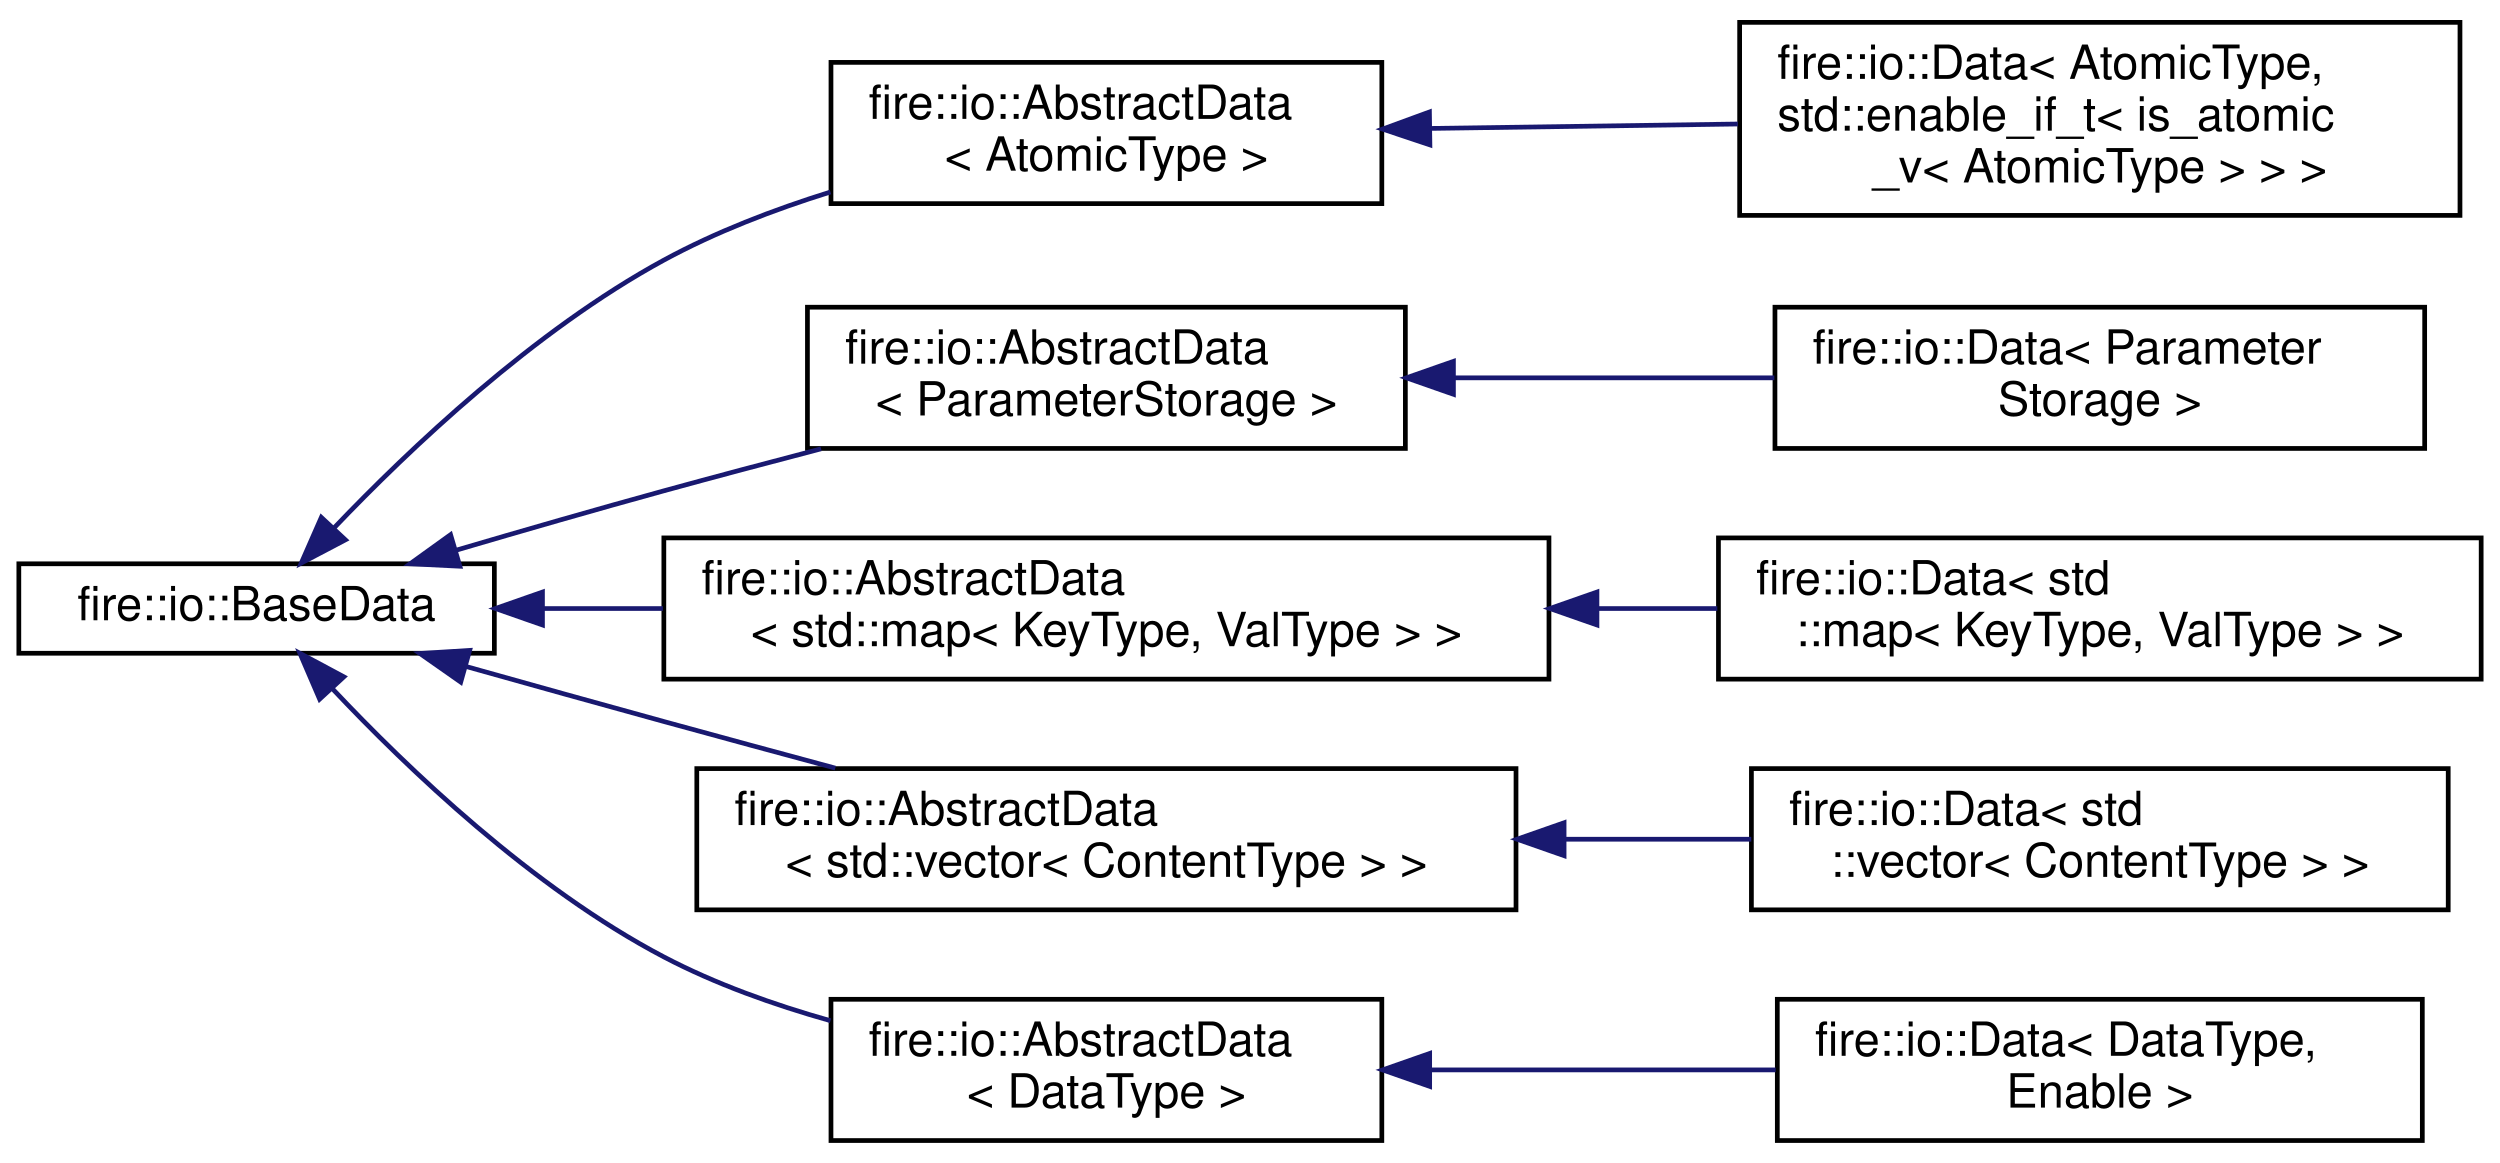
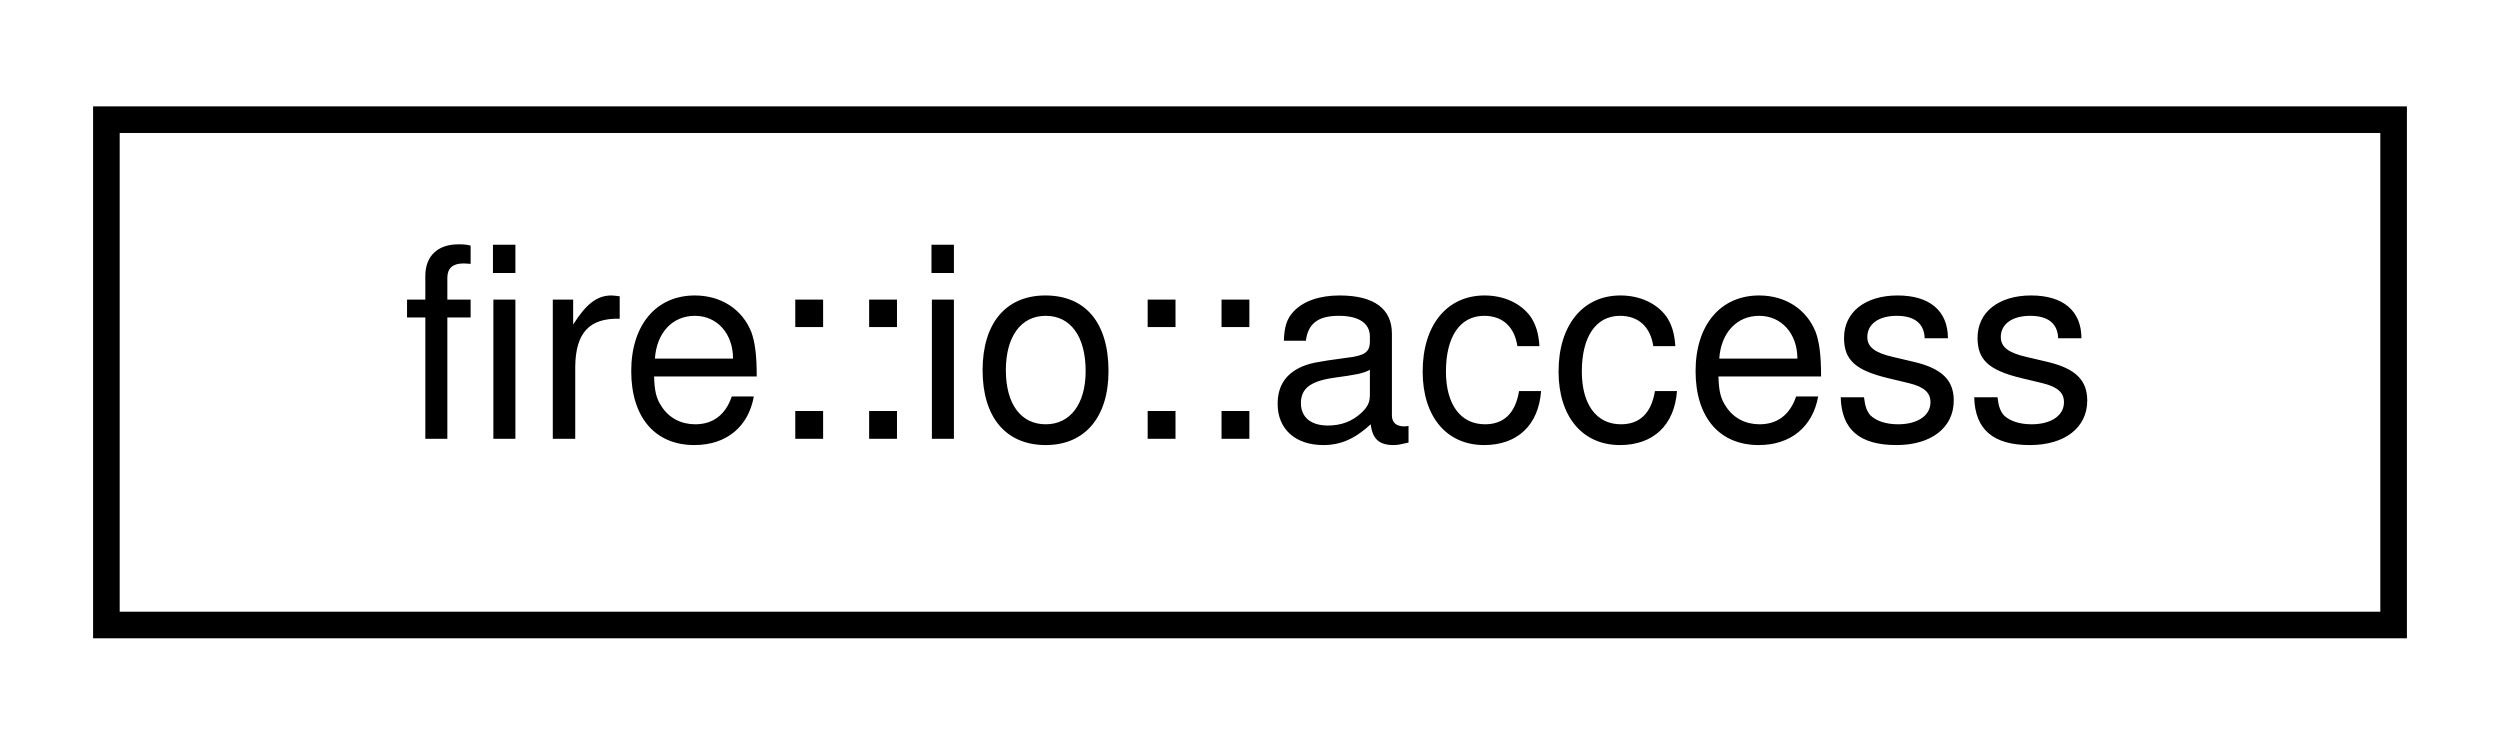
- <svg xmlns="http://www.w3.org/2000/svg" xmlns:xlink="http://www.w3.org/1999/xlink" width="531pt" height="247pt" viewBox="0.00 0.00 531.00 246.50">
-   <g id="graph0" class="graph" transform="scale(1 1) rotate(0) translate(4 242.5)">
+ <svg xmlns="http://www.w3.org/2000/svg" xmlns:xlink="http://www.w3.org/1999/xlink" width="94pt" height="28pt" viewBox="0.00 0.00 94.00 28.00">
+   <g id="graph0" class="graph" transform="scale(1 1) rotate(0) translate(4 24)">
    <g id="node1" class="node">
      <g id="a_node1">
-         <a xlink:href="classfire_1_1io_1_1BaseData.html" target="_top" xlink:title="Empty data base allowing recursion.">
-           <polygon fill="none" stroke="black" points="0,-104 0,-123 101,-123 101,-104 0,-104" />
-           <text text-anchor="middle" x="50.5" y="-111" font-family="Helvetica,sans-Serif" font-size="10.00">fire::io::BaseData</text>
+         <a xlink:href="structfire_1_1io_1_1access.html" target="_top" xlink:title="empty struct for connecting a instance of Data and the type it wraps">
+           <polygon fill="none" stroke="black" points="0,-0.5 0,-19.5 86,-19.5 86,-0.5 0,-0.5" />
+           <text text-anchor="middle" x="43" y="-7.5" font-family="Helvetica,sans-Serif" font-size="10.00">fire::io::access</text>
        </a>
      </g>
    </g>
-     <g id="node2" class="node">
-       <g id="a_node2">
-         <a xlink:href="classfire_1_1io_1_1AbstractData.html" target="_top" xlink:title=" ">
-           <polygon fill="none" stroke="black" points="172.5,-199.5 172.5,-229.5 289.5,-229.5 289.5,-199.5 172.5,-199.5" />
-           <text text-anchor="start" x="180.5" y="-217.5" font-family="Helvetica,sans-Serif" font-size="10.00">fire::io::AbstractData</text>
-           <text text-anchor="middle" x="231" y="-206.5" font-family="Helvetica,sans-Serif" font-size="10.00">&lt; AtomicType &gt;</text>
-         </a>
-       </g>
-     </g>
-     <g id="edge1" class="edge">
-       <path fill="none" stroke="midnightblue" d="M66.96,-130.63C82.96,-147.39 109.43,-172.51 137,-187.5 147.93,-193.44 160.31,-198.21 172.39,-201.97" />
-       <polygon fill="midnightblue" stroke="midnightblue" points="69.37,-128.09 59.99,-123.16 64.25,-132.86 69.37,-128.09" />
-     </g>
-     <g id="node4" class="node">
-       <g id="a_node4">
-         <a xlink:href="classfire_1_1io_1_1AbstractData.html" target="_top" xlink:title=" ">
-           <polygon fill="none" stroke="black" points="167.5,-147.5 167.5,-177.5 294.5,-177.5 294.5,-147.5 167.5,-147.5" />
-           <text text-anchor="start" x="175.5" y="-165.5" font-family="Helvetica,sans-Serif" font-size="10.00">fire::io::AbstractData</text>
-           <text text-anchor="middle" x="231" y="-154.5" font-family="Helvetica,sans-Serif" font-size="10.00">&lt; ParameterStorage &gt;</text>
-         </a>
-       </g>
-     </g>
-     <g id="edge3" class="edge">
-       <path fill="none" stroke="midnightblue" d="M92.93,-125.9C106.9,-130.01 122.6,-134.54 137,-138.5 147.77,-141.46 159.28,-144.52 170.39,-147.42" />
-       <polygon fill="midnightblue" stroke="midnightblue" points="93.68,-122.48 83.1,-123 91.7,-129.19 93.68,-122.48" />
-     </g>
-     <g id="node6" class="node">
-       <g id="a_node6">
-         <a xlink:href="classfire_1_1io_1_1AbstractData.html" target="_top" xlink:title=" ">
-           <polygon fill="none" stroke="black" points="137,-98.5 137,-128.5 325,-128.5 325,-98.5 137,-98.5" />
-           <text text-anchor="start" x="145" y="-116.5" font-family="Helvetica,sans-Serif" font-size="10.00">fire::io::AbstractData</text>
-           <text text-anchor="middle" x="231" y="-105.5" font-family="Helvetica,sans-Serif" font-size="10.00">&lt; std::map&lt; KeyType, ValType &gt; &gt;</text>
-         </a>
-       </g>
-     </g>
-     <g id="edge5" class="edge">
-       <path fill="none" stroke="midnightblue" d="M111.39,-113.5C119.6,-113.5 128.18,-113.5 136.8,-113.5" />
-       <polygon fill="midnightblue" stroke="midnightblue" points="111.22,-110 101.22,-113.5 111.22,-117 111.22,-110" />
-     </g>
-     <g id="node8" class="node">
-       <g id="a_node8">
-         <a xlink:href="classfire_1_1io_1_1AbstractData.html" target="_top" xlink:title=" ">
-           <polygon fill="none" stroke="black" points="144,-49.5 144,-79.5 318,-79.5 318,-49.5 144,-49.5" />
-           <text text-anchor="start" x="152" y="-67.5" font-family="Helvetica,sans-Serif" font-size="10.00">fire::io::AbstractData</text>
-           <text text-anchor="middle" x="231" y="-56.5" font-family="Helvetica,sans-Serif" font-size="10.00">&lt; std::vector&lt; ContentType &gt; &gt;</text>
-         </a>
-       </g>
-     </g>
-     <g id="edge7" class="edge">
-       <path fill="none" stroke="midnightblue" d="M95.13,-101.15C108.55,-97.38 123.38,-93.24 137,-89.5 148.77,-86.27 161.39,-82.84 173.42,-79.6" />
-       <polygon fill="midnightblue" stroke="midnightblue" points="93.86,-97.87 85.18,-103.95 95.76,-104.61 93.86,-97.87" />
-     </g>
-     <g id="node10" class="node">
-       <g id="a_node10">
-         <a xlink:href="classfire_1_1io_1_1AbstractData.html" target="_top" xlink:title="Type-specific base class to hold common data methods.">
-           <polygon fill="none" stroke="black" points="172.5,-0.5 172.5,-30.5 289.5,-30.5 289.5,-0.5 172.5,-0.5" />
-           <text text-anchor="start" x="180.5" y="-18.5" font-family="Helvetica,sans-Serif" font-size="10.00">fire::io::AbstractData</text>
-           <text text-anchor="middle" x="231" y="-7.5" font-family="Helvetica,sans-Serif" font-size="10.00">&lt; DataType &gt;</text>
-         </a>
-       </g>
-     </g>
-     <g id="edge9" class="edge">
-       <path fill="none" stroke="midnightblue" d="M66.61,-96.46C82.51,-79.57 109.06,-54.15 137,-39.5 147.93,-33.77 160.31,-29.35 172.39,-25.95" />
-       <polygon fill="midnightblue" stroke="midnightblue" points="63.89,-94.25 59.7,-103.99 69.04,-98.99 63.89,-94.25" />
-     </g>
-     <g id="node3" class="node">
-       <g id="a_node3">
-         <a xlink:href="classfire_1_1io_1_1Data_3_01AtomicType_00_01std_1_1enable__if__t_3_01is__atomic__v_3_01AtomicType_01_4_01_4_01_4.html" target="_top" xlink:title="Data wrapper for atomic types.">
-           <polygon fill="none" stroke="black" points="365.5,-197 365.5,-238 518.5,-238 518.5,-197 365.5,-197" />
-           <text text-anchor="start" x="373.5" y="-226" font-family="Helvetica,sans-Serif" font-size="10.00">fire::io::Data&lt; AtomicType,</text>
-           <text text-anchor="start" x="373.5" y="-215" font-family="Helvetica,sans-Serif" font-size="10.00"> std::enable_if_t&lt; is_atomic</text>
-           <text text-anchor="middle" x="442" y="-204" font-family="Helvetica,sans-Serif" font-size="10.00">_v&lt; AtomicType &gt; &gt; &gt;</text>
-         </a>
-       </g>
-     </g>
-     <g id="edge2" class="edge">
-       <path fill="none" stroke="midnightblue" d="M299.72,-215.47C320.6,-215.77 343.73,-216.1 365.12,-216.41" />
-       <polygon fill="midnightblue" stroke="midnightblue" points="299.71,-211.97 289.66,-215.33 299.61,-218.97 299.71,-211.97" />
-     </g>
-     <g id="node5" class="node">
-       <g id="a_node5">
-         <a xlink:href="classfire_1_1io_1_1Data_3_01ParameterStorage_01_4.html" target="_top" xlink:title="io::Data specialization for ParameterStorage">
-           <polygon fill="none" stroke="black" points="373,-147.5 373,-177.5 511,-177.5 511,-147.5 373,-147.5" />
-           <text text-anchor="start" x="381" y="-165.5" font-family="Helvetica,sans-Serif" font-size="10.00">fire::io::Data&lt; Parameter</text>
-           <text text-anchor="middle" x="442" y="-154.5" font-family="Helvetica,sans-Serif" font-size="10.00">Storage &gt;</text>
-         </a>
-       </g>
-     </g>
-     <g id="edge4" class="edge">
-       <path fill="none" stroke="midnightblue" d="M304.71,-162.5C326.83,-162.5 351.06,-162.5 372.87,-162.5" />
-       <polygon fill="midnightblue" stroke="midnightblue" points="304.71,-159 294.71,-162.5 304.71,-166 304.71,-159" />
-     </g>
-     <g id="node7" class="node">
-       <g id="a_node7">
-         <a xlink:href="classfire_1_1io_1_1Data_3_01std_1_1map_3_01KeyType_00_01ValType_01_4_01_4.html" target="_top" xlink:title="Our wrapper around std::map.">
-           <polygon fill="none" stroke="black" points="361,-98.5 361,-128.5 523,-128.5 523,-98.5 361,-98.5" />
-           <text text-anchor="start" x="369" y="-116.5" font-family="Helvetica,sans-Serif" font-size="10.00">fire::io::Data&lt; std</text>
-           <text text-anchor="middle" x="442" y="-105.5" font-family="Helvetica,sans-Serif" font-size="10.00">::map&lt; KeyType, ValType &gt; &gt;</text>
-         </a>
-       </g>
-     </g>
-     <g id="edge6" class="edge">
-       <path fill="none" stroke="midnightblue" d="M335.24,-113.5C343.81,-113.5 352.39,-113.5 360.76,-113.5" />
-       <polygon fill="midnightblue" stroke="midnightblue" points="335.19,-110 325.19,-113.5 335.19,-117 335.19,-110" />
-     </g>
-     <g id="node9" class="node">
-       <g id="a_node9">
-         <a xlink:href="classfire_1_1io_1_1Data_3_01std_1_1vector_3_01ContentType_01_4_01_4.html" target="_top" xlink:title="Our wrapper around std::vector.">
-           <polygon fill="none" stroke="black" points="368,-49.5 368,-79.5 516,-79.5 516,-49.5 368,-49.5" />
-           <text text-anchor="start" x="376" y="-67.5" font-family="Helvetica,sans-Serif" font-size="10.00">fire::io::Data&lt; std</text>
-           <text text-anchor="middle" x="442" y="-56.5" font-family="Helvetica,sans-Serif" font-size="10.00">::vector&lt; ContentType &gt; &gt;</text>
-         </a>
-       </g>
-     </g>
-     <g id="edge8" class="edge">
-       <path fill="none" stroke="midnightblue" d="M328.35,-64.5C341.67,-64.5 355.17,-64.5 367.97,-64.5" />
-       <polygon fill="midnightblue" stroke="midnightblue" points="328.21,-61 318.21,-64.5 328.21,-68 328.21,-61" />
-     </g>
-     <g id="node11" class="node">
-       <g id="a_node11">
-         <a xlink:href="classfire_1_1io_1_1Data.html" target="_top" xlink:title="General data set.">
-           <polygon fill="none" stroke="black" points="373.5,-0.5 373.5,-30.5 510.5,-30.5 510.5,-0.5 373.5,-0.5" />
-           <text text-anchor="start" x="381.5" y="-18.5" font-family="Helvetica,sans-Serif" font-size="10.00">fire::io::Data&lt; DataType,</text>
-           <text text-anchor="middle" x="442" y="-7.5" font-family="Helvetica,sans-Serif" font-size="10.00"> Enable &gt;</text>
-         </a>
-       </g>
-     </g>
-     <g id="edge10" class="edge">
-       <path fill="none" stroke="midnightblue" d="M299.88,-15.5C323.37,-15.5 349.68,-15.5 373.15,-15.5" />
-       <polygon fill="midnightblue" stroke="midnightblue" points="299.66,-12 289.66,-15.5 299.66,-19 299.66,-12" />
-     </g>
  </g>
</svg>
